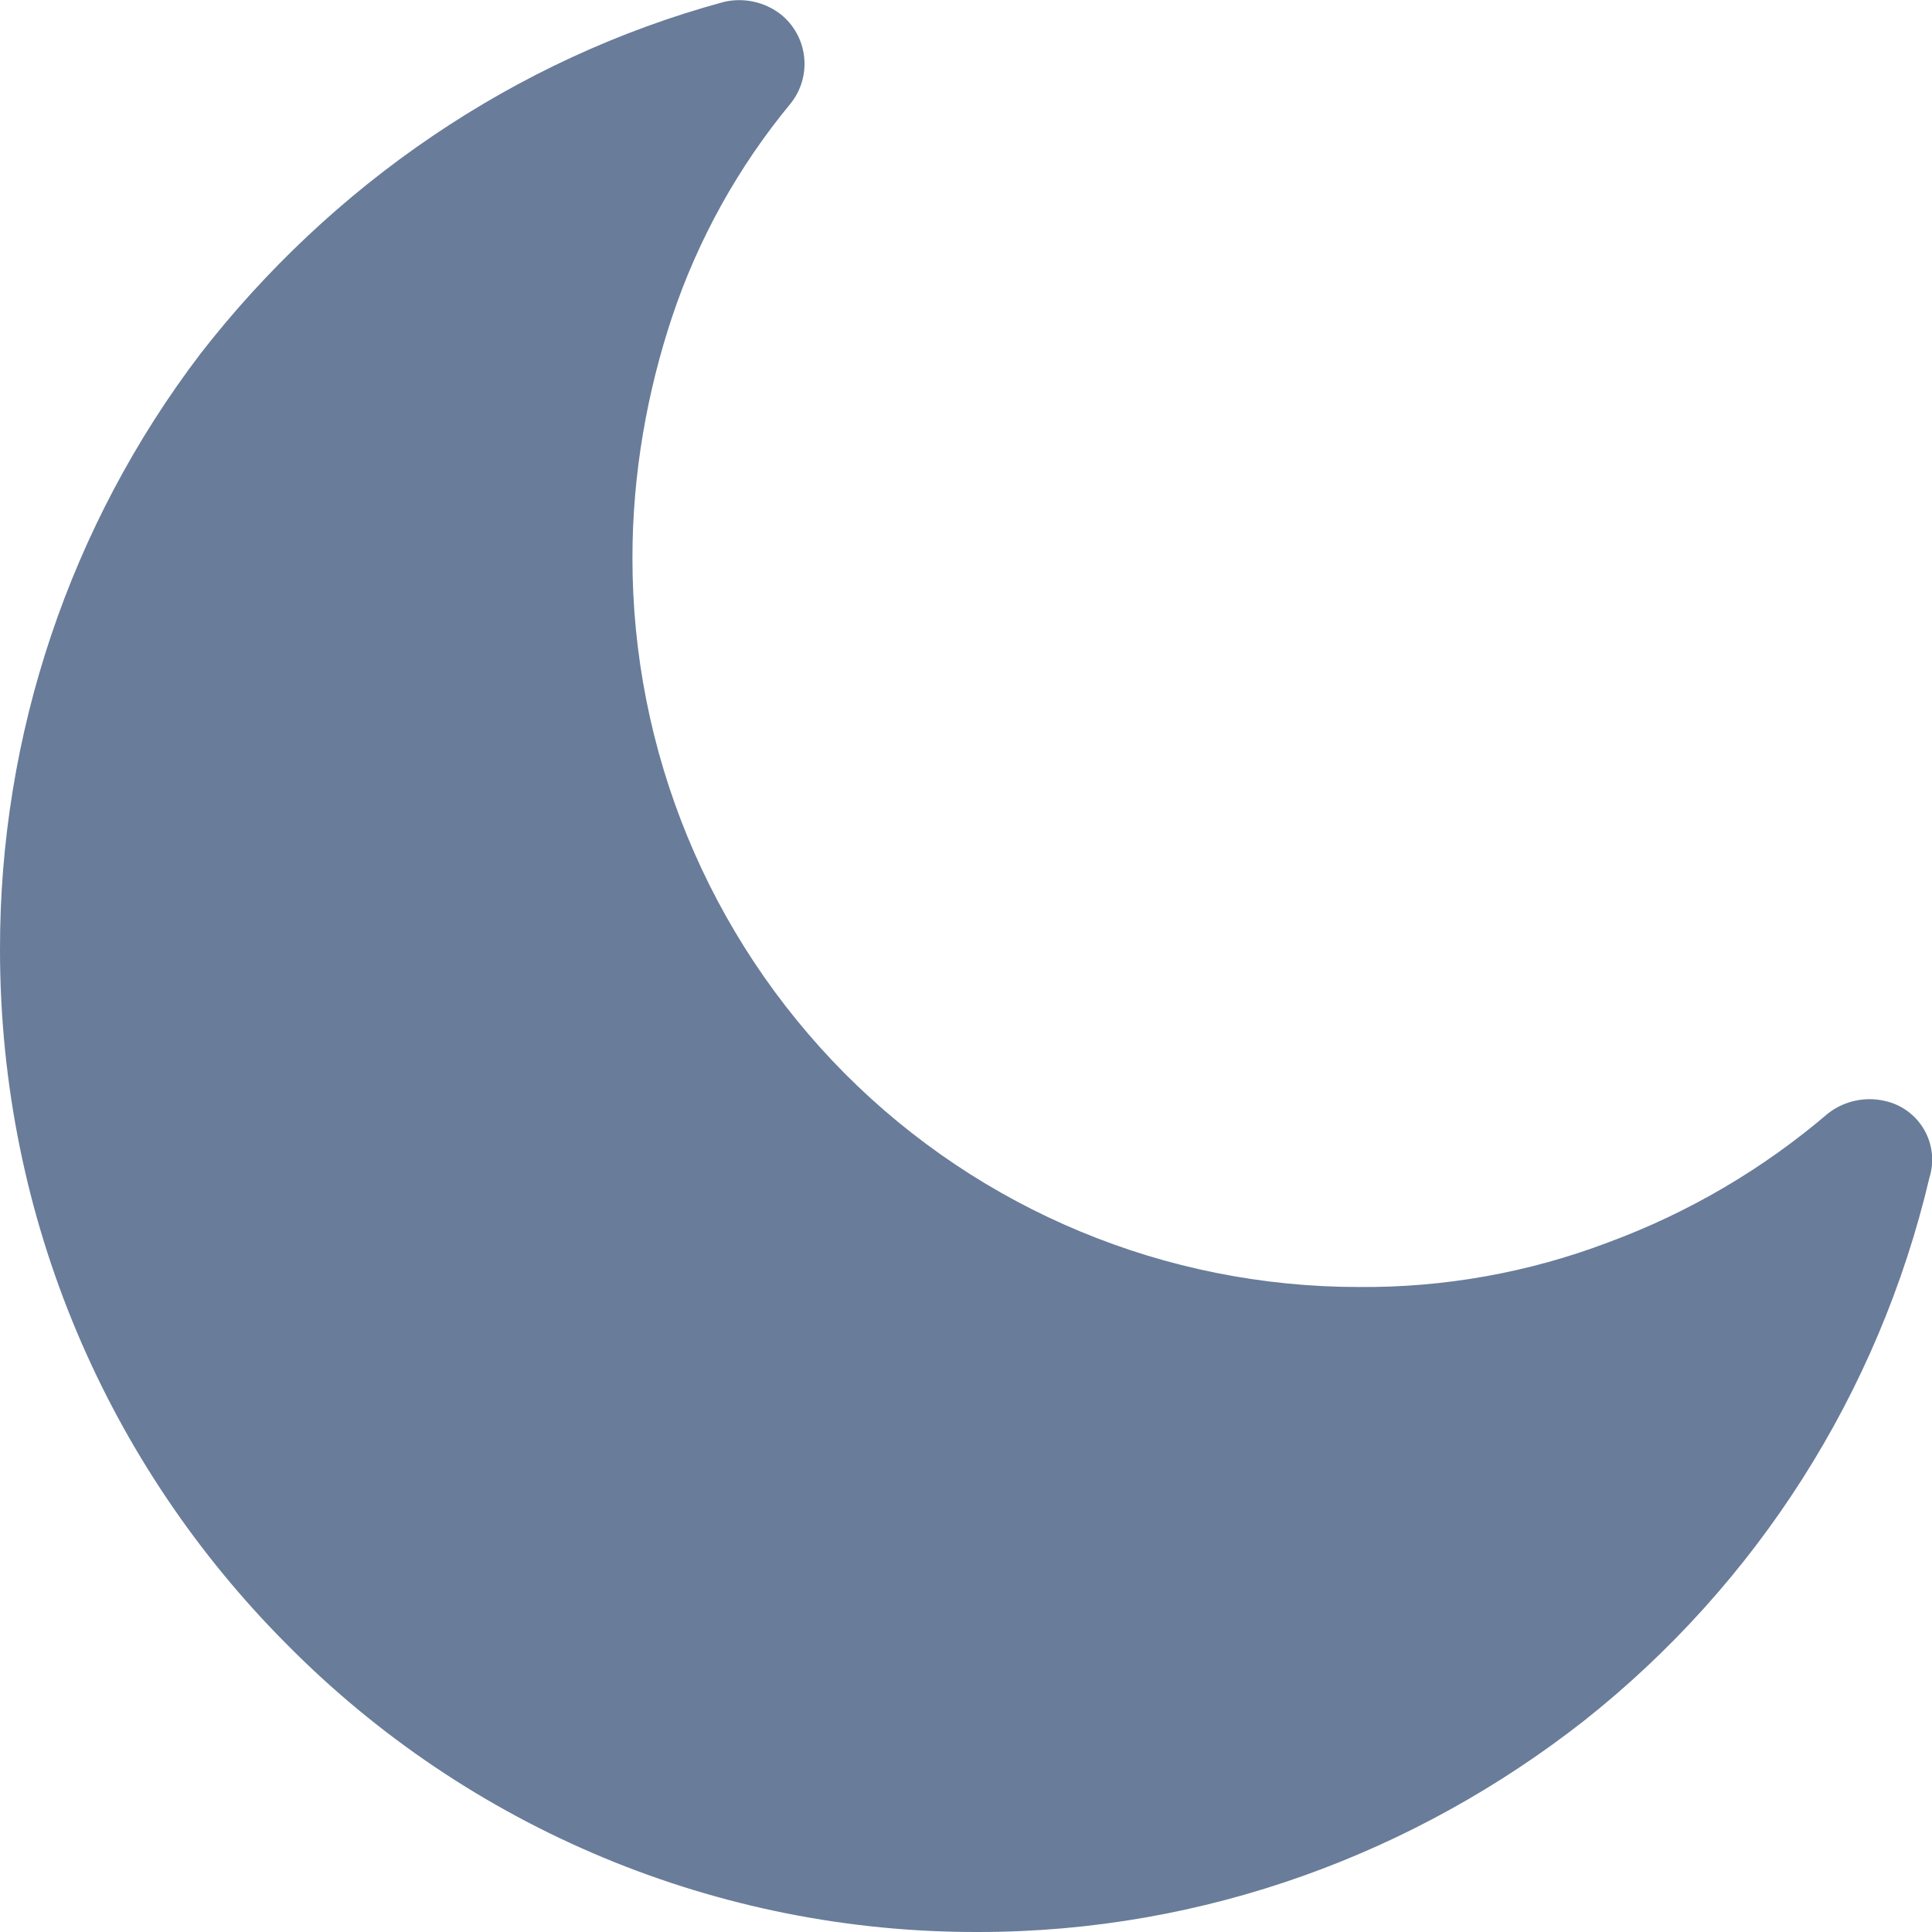
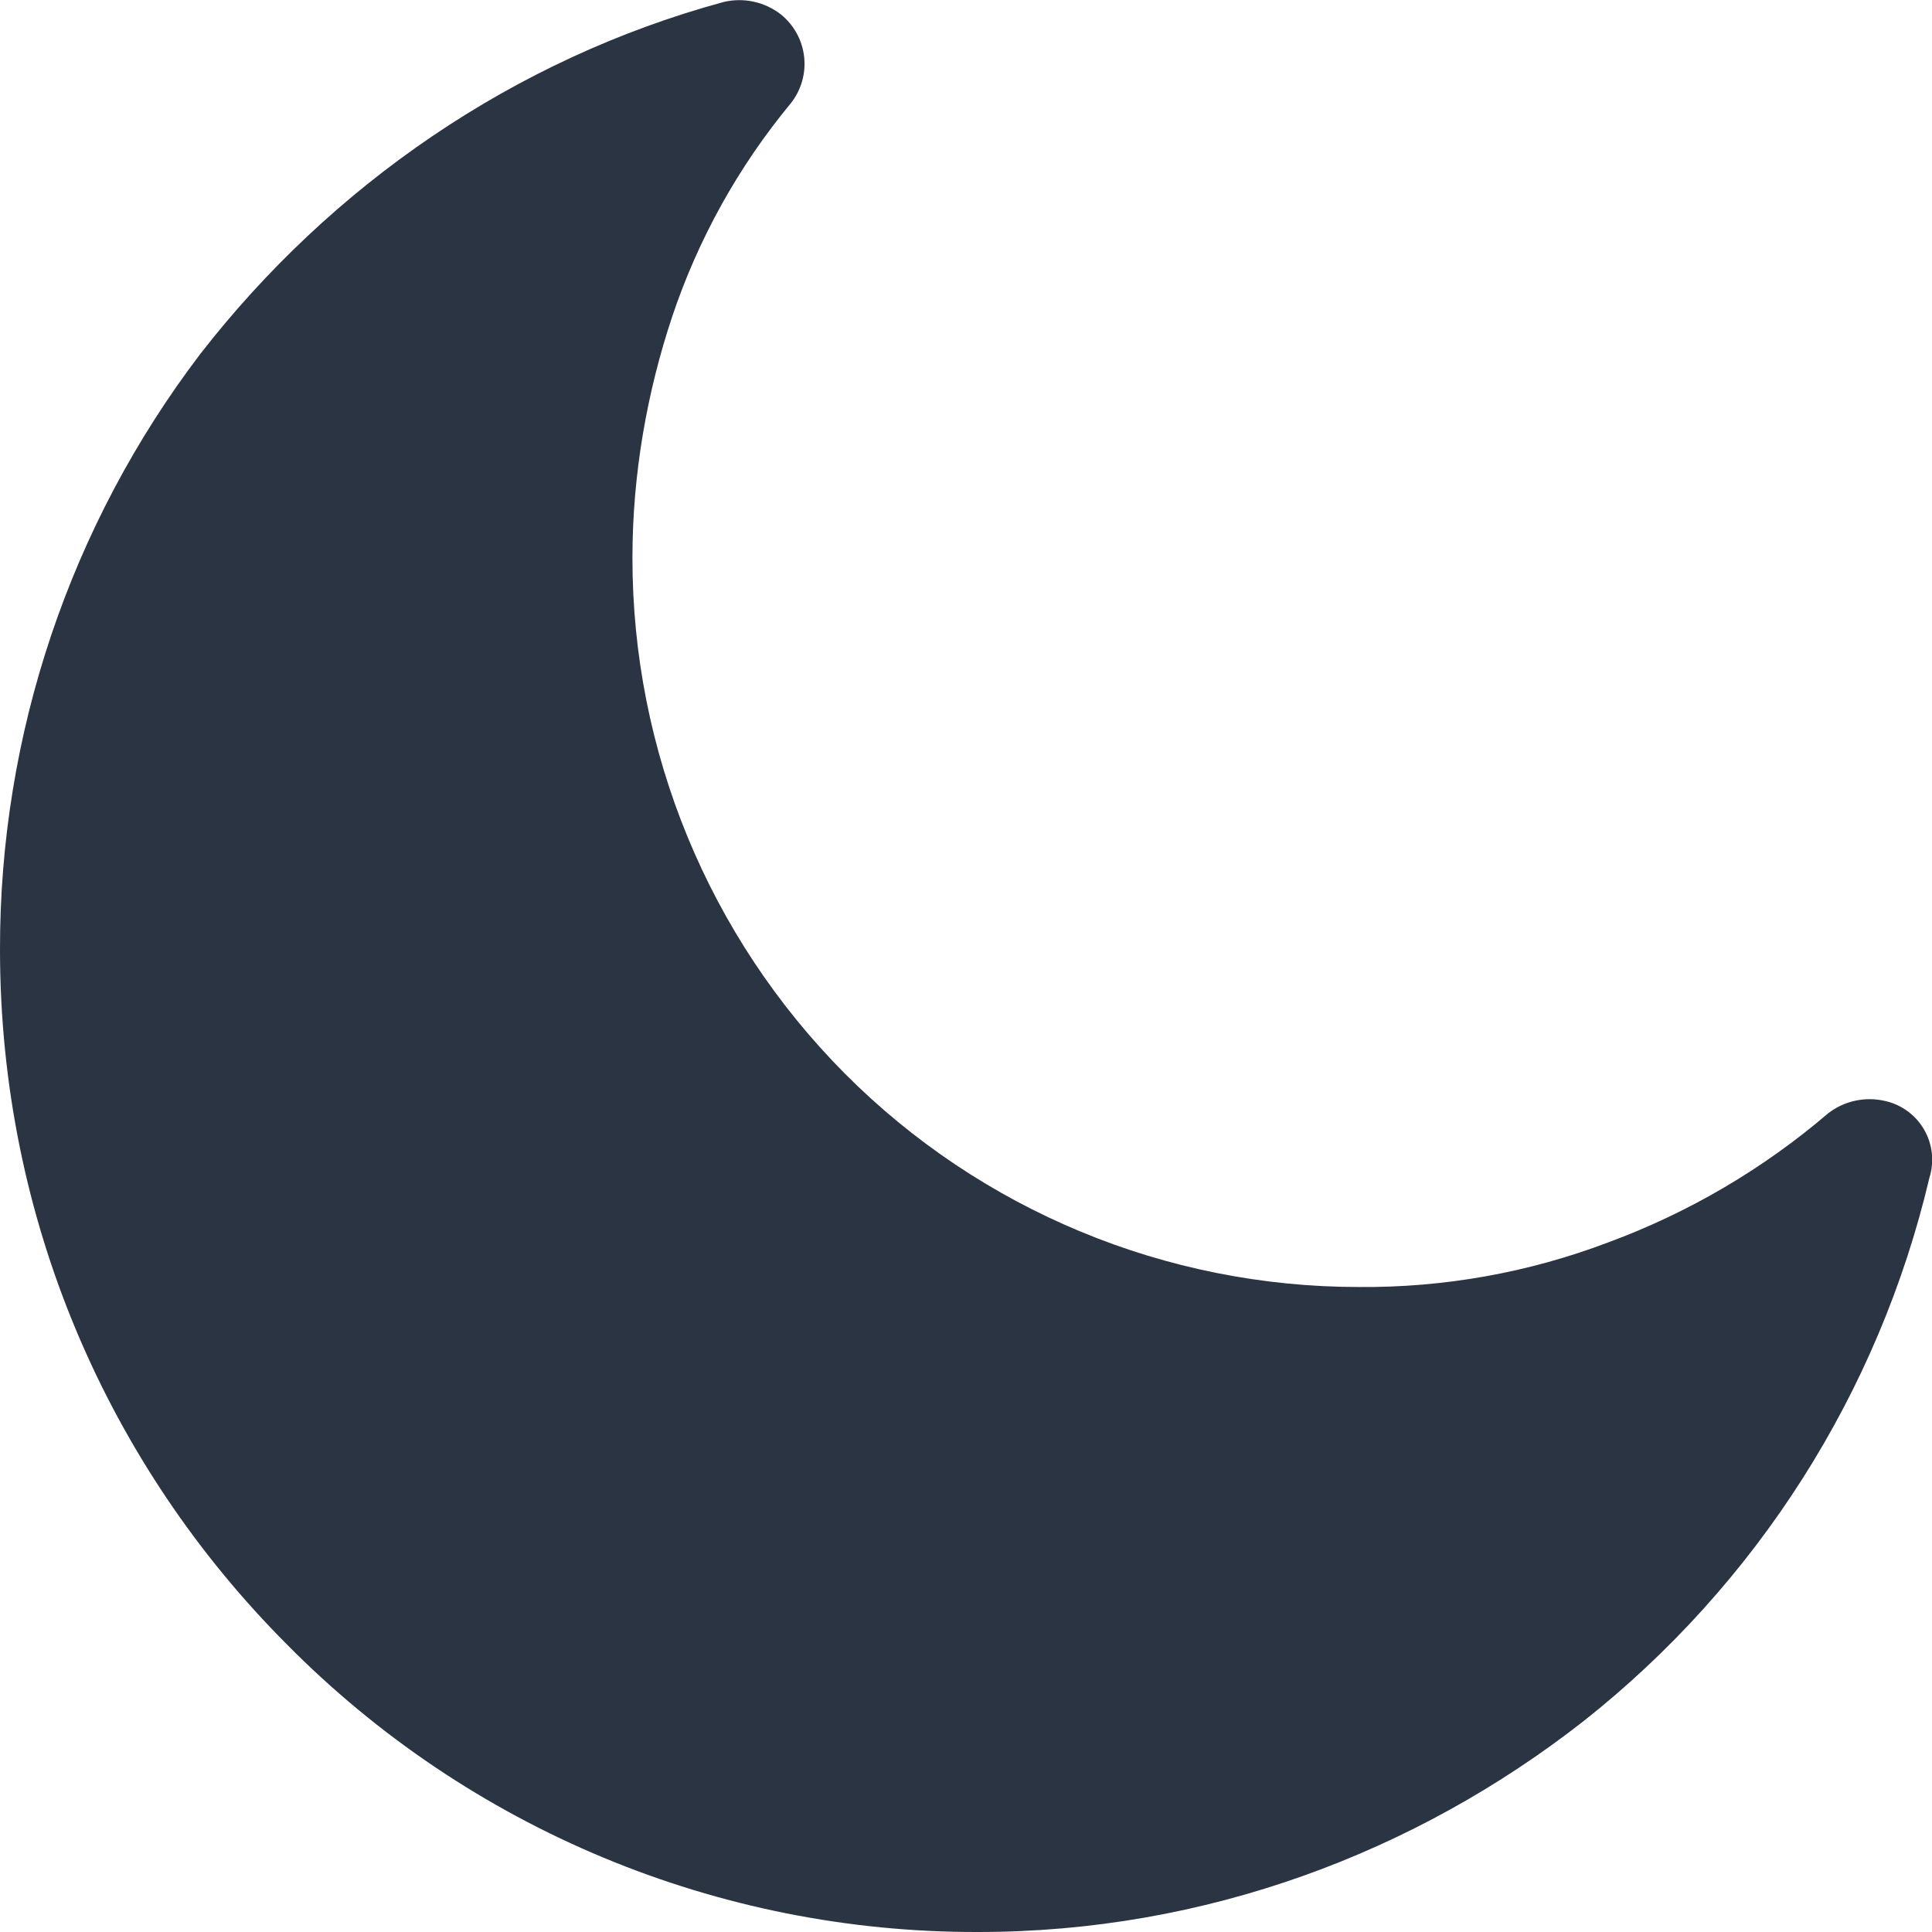
<svg xmlns="http://www.w3.org/2000/svg" width="20" height="20">
-   <path d="M19.513 11.397a.701.701 0 00-.588.128 7.496 7.496 0 01-2.276 1.336 7.101 7.101 0 01-2.583.462 7.505 7.505 0 01-5.32-2.209 7.568 7.568 0 01-2.199-5.342c0-.873.154-1.72.41-2.49a6.904 6.904 0 011.227-2.21.657.657 0 00-.102-.924.701.701 0 00-.589-.128C5.32.61 3.427 1.92 2.072 3.666A10.158 10.158 0 000 9.83c0 2.8 1.125 5.342 2.967 7.19a10.025 10.025 0 007.16 2.98c2.353 0 4.527-.822 6.266-2.183a10.13 10.13 0 003.58-5.624.623.623 0 00-.46-.796z" fill="#697C9A" fill-rule="nonzero" />
+   <path d="M19.513 11.397a.701.701 0 00-.588.128 7.496 7.496 0 01-2.276 1.336 7.101 7.101 0 01-2.583.462 7.505 7.505 0 01-5.32-2.209 7.568 7.568 0 01-2.199-5.342c0-.873.154-1.72.41-2.49a6.904 6.904 0 011.227-2.21.657.657 0 00-.102-.924.701.701 0 00-.589-.128C5.32.61 3.427 1.92 2.072 3.666A10.158 10.158 0 000 9.83c0 2.8 1.125 5.342 2.967 7.19a10.025 10.025 0 007.16 2.98c2.353 0 4.527-.822 6.266-2.183a10.13 10.13 0 003.58-5.624.623.623 0 00-.46-.796z" fill="#2B3442" fill-rule="nonzero" />
</svg>
